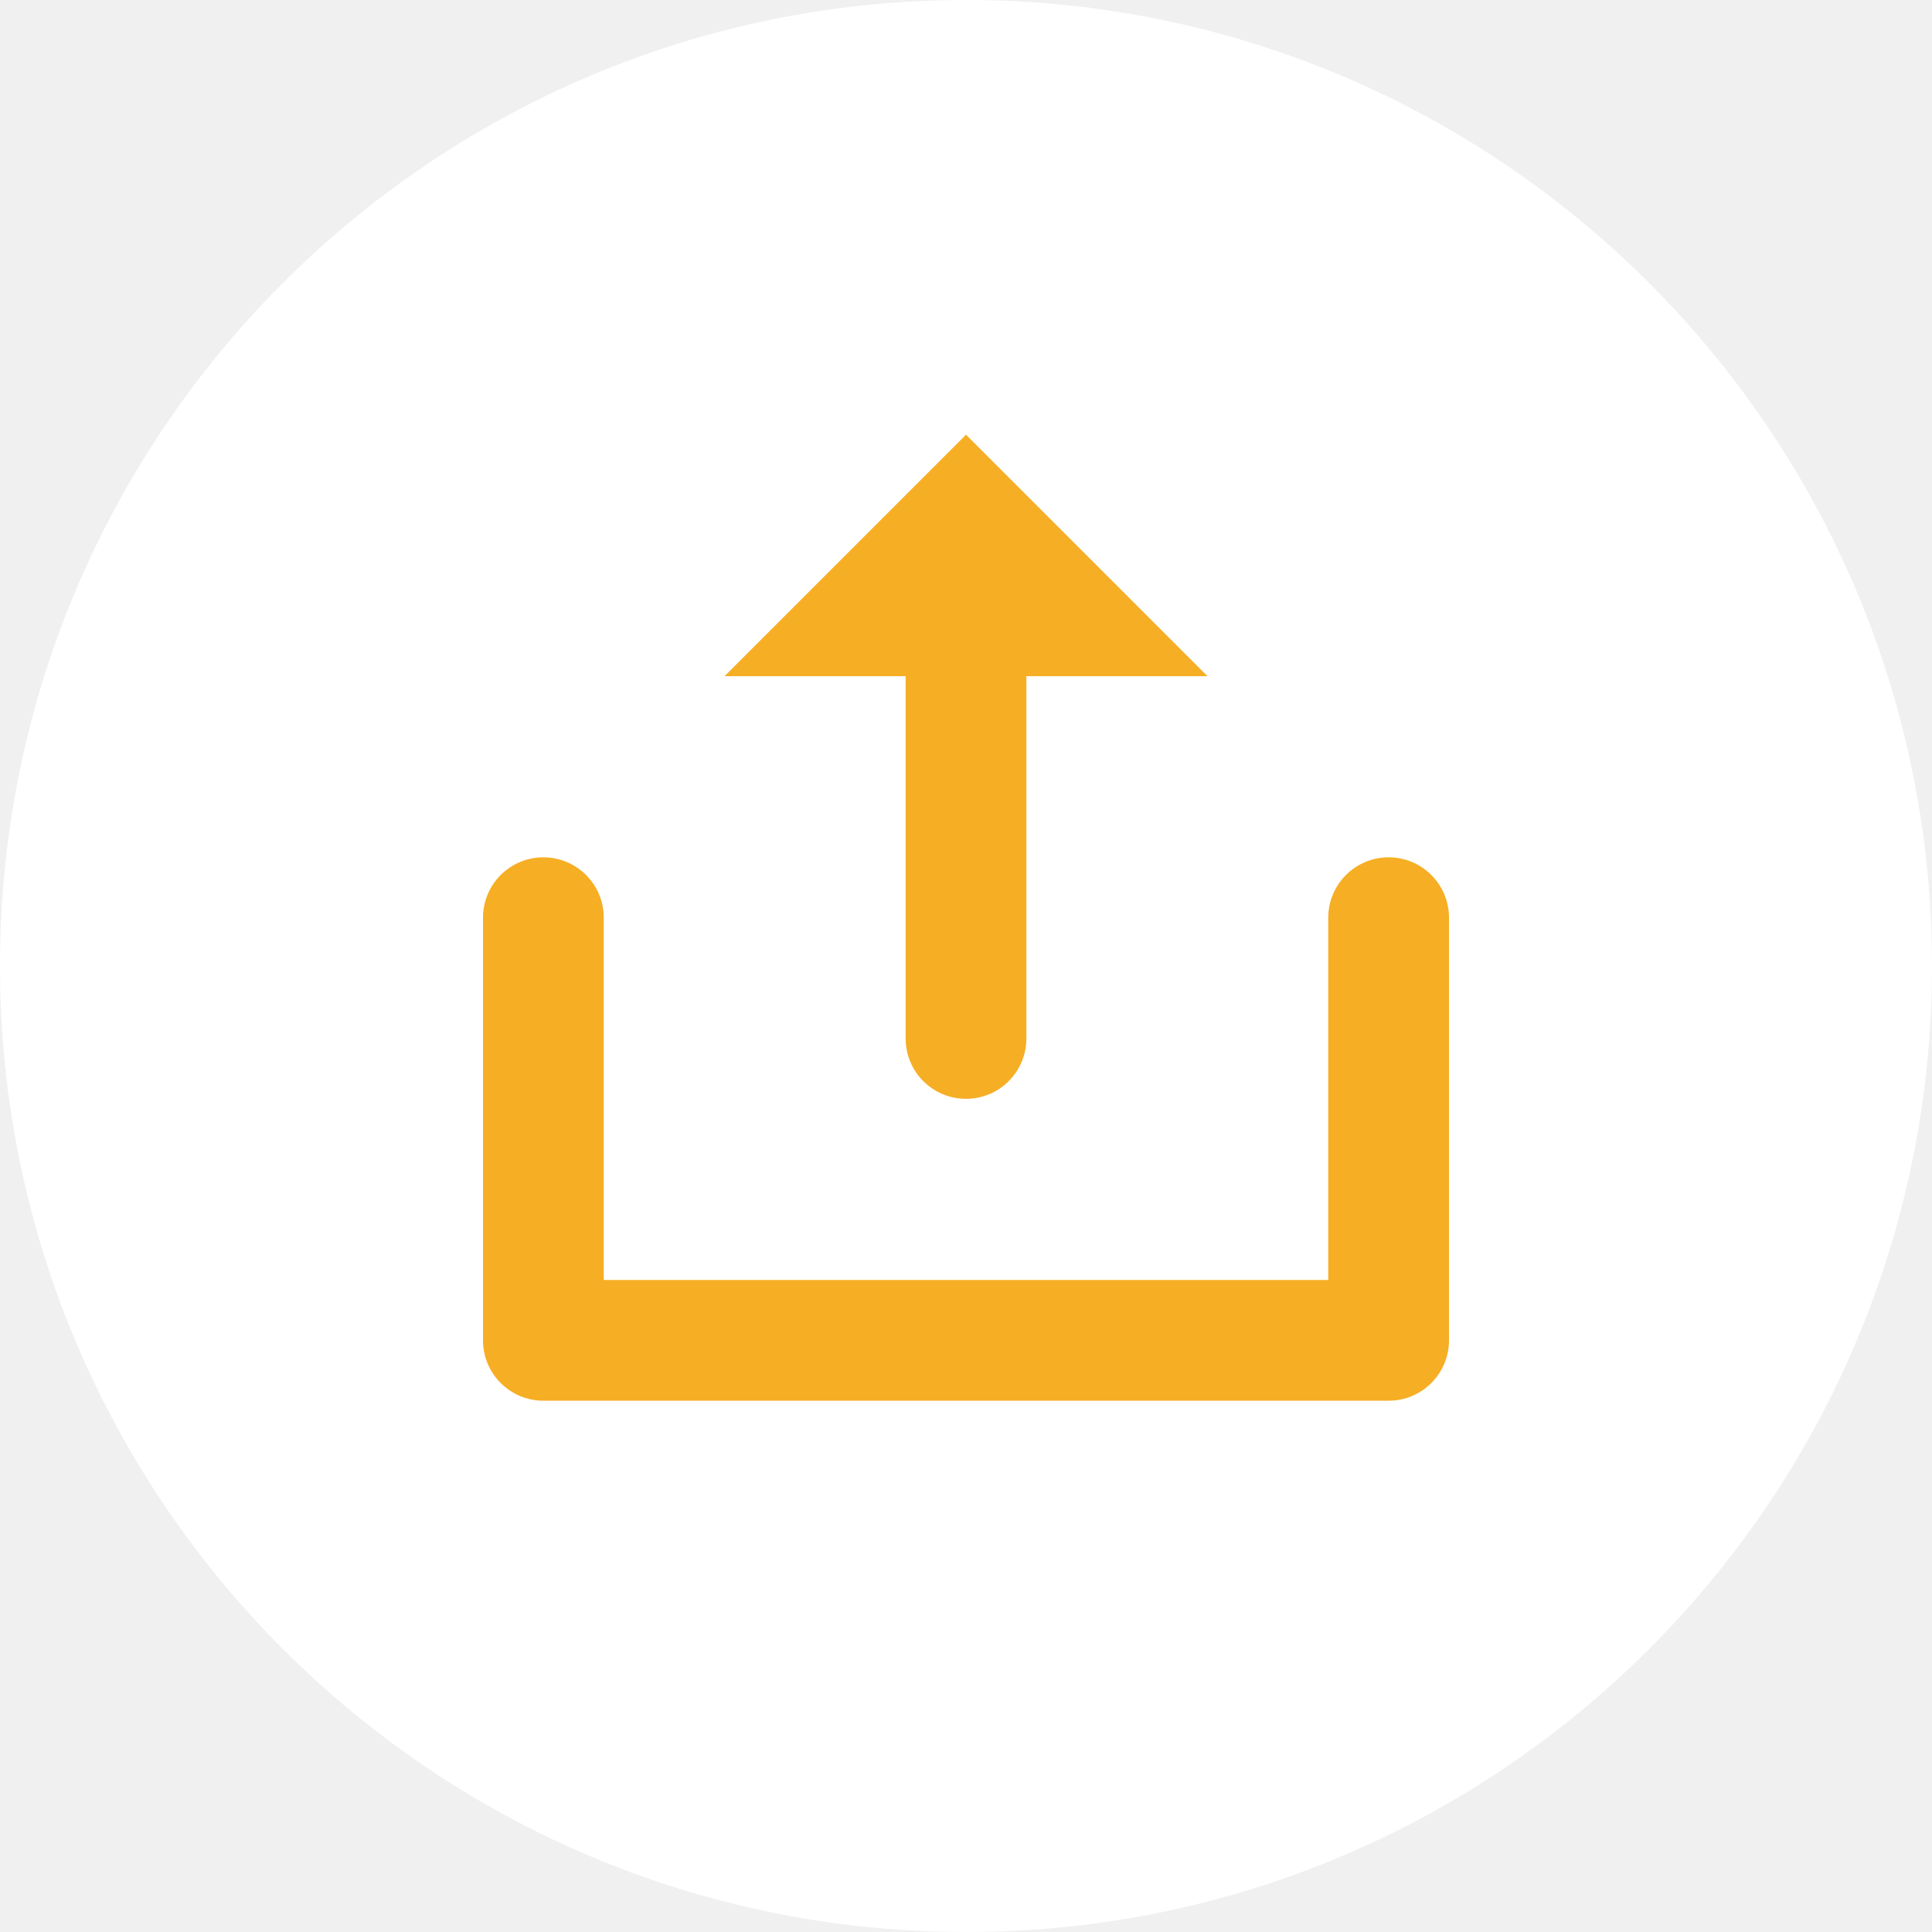
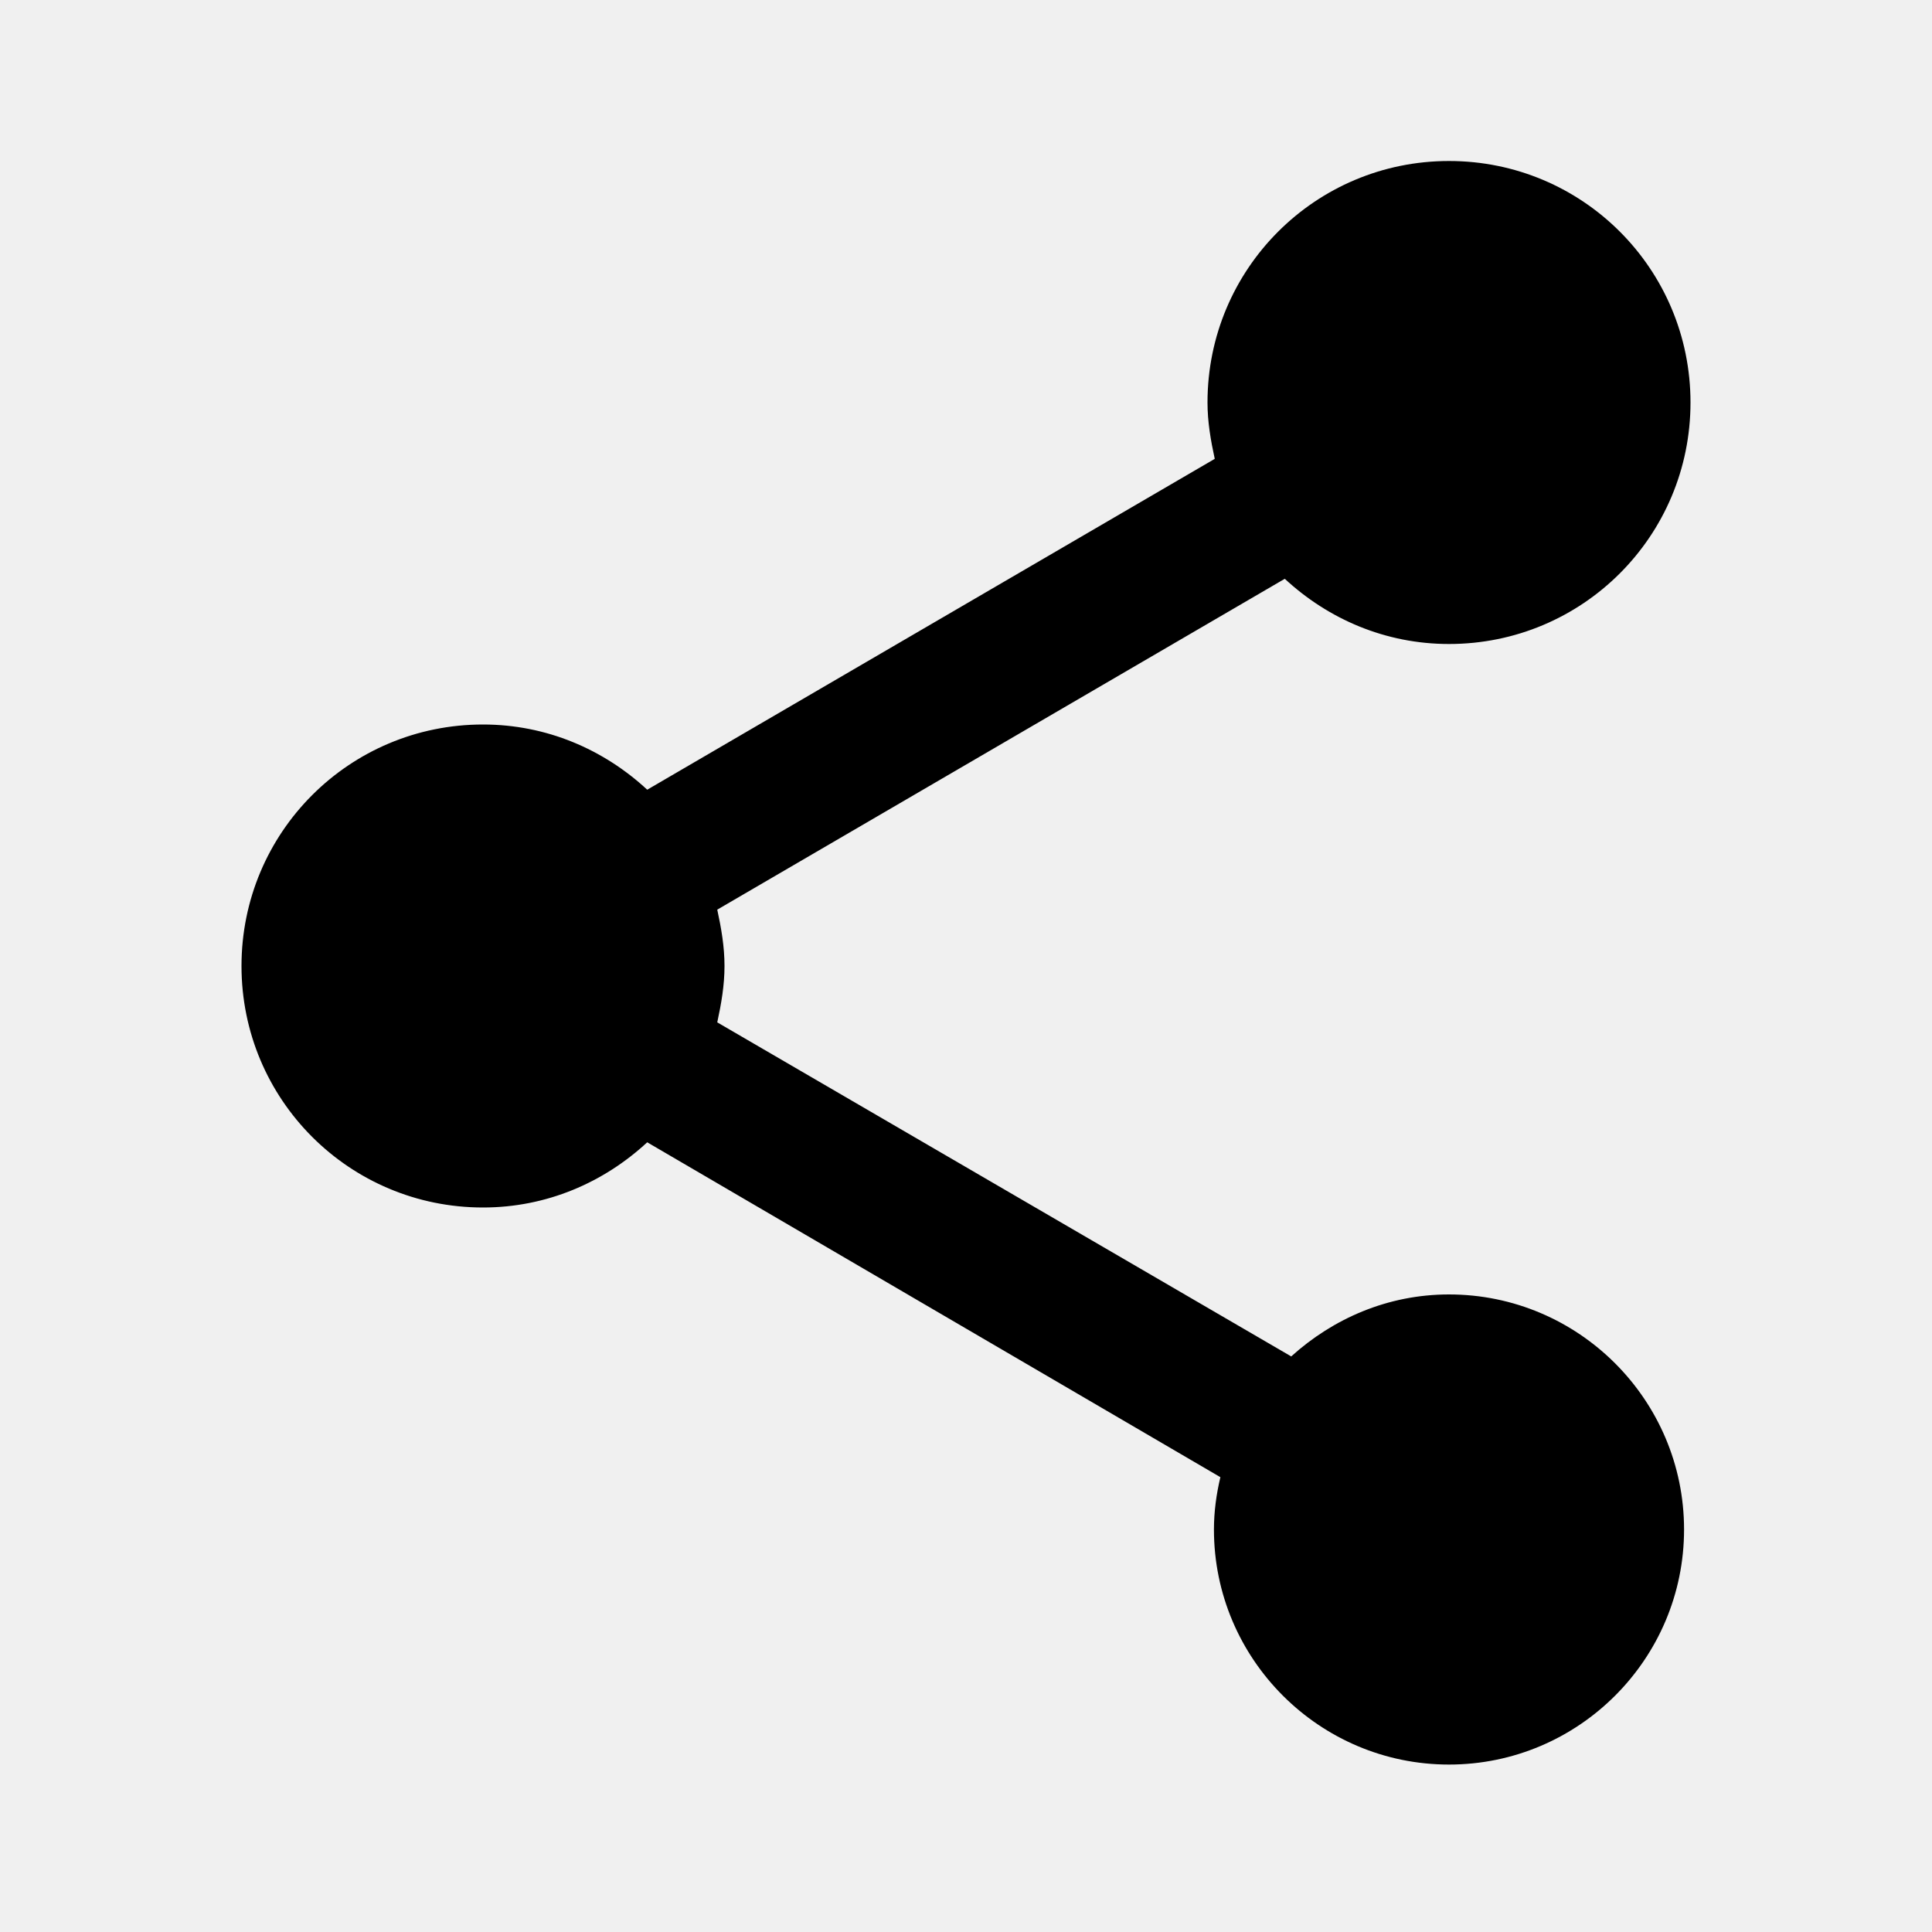
- <svg xmlns="http://www.w3.org/2000/svg" width="40" height="40" viewBox="0 0 40 40" fill="none">
-   <circle cx="20" cy="20" r="20" fill="white" />
-   <path fill-rule="evenodd" clip-rule="evenodd" d="M28.75 17.75C28.059 17.75 27.5 18.31 27.5 19V26.5H12.5V19C12.5 18.31 11.941 17.75 11.25 17.75C10.559 17.75 10 18.31 10 19V27.75C10 28.44 10.559 29 11.25 29H28.75C29.441 29 30 28.44 30 27.75V19C30 18.31 29.441 17.75 28.75 17.75Z" fill="#F6AE24" />
-   <path fill-rule="evenodd" clip-rule="evenodd" d="M18.75 21.5C18.75 22.19 19.309 22.75 20 22.75C20.691 22.75 21.25 22.19 21.25 21.5V14H25L20 9L15 14H18.75V21.5Z" fill="#F6AE24" />
+ <svg xmlns="http://www.w3.org/2000/svg" width="24" height="24" viewBox="0 0 24 24" fill="none">
+   <path d="M18 16.08c-.76 0-1.44.3-1.96.77L8.91 12.7c.05-.23.09-.46.09-.7s-.04-.47-.09-.7l7.05-4.11c.54.5 1.25.81 2.04.81 1.66 0 3-1.34 3-3s-1.34-3-3-3-3 1.34-3 3c0 .24.04.47.09.7L8.04 9.81C7.5 9.31 6.79 9 6 9c-1.66 0-3 1.34-3 3s1.34 3 3 3c.79 0 1.5-.31 2.04-.81l7.12 4.16c-.05.21-.08.43-.08.65 0 1.61 1.31 2.92 2.92 2.92s2.92-1.31 2.92-2.92-1.31-2.92-2.92-2.92z" fill="currentColor" />
</svg>
